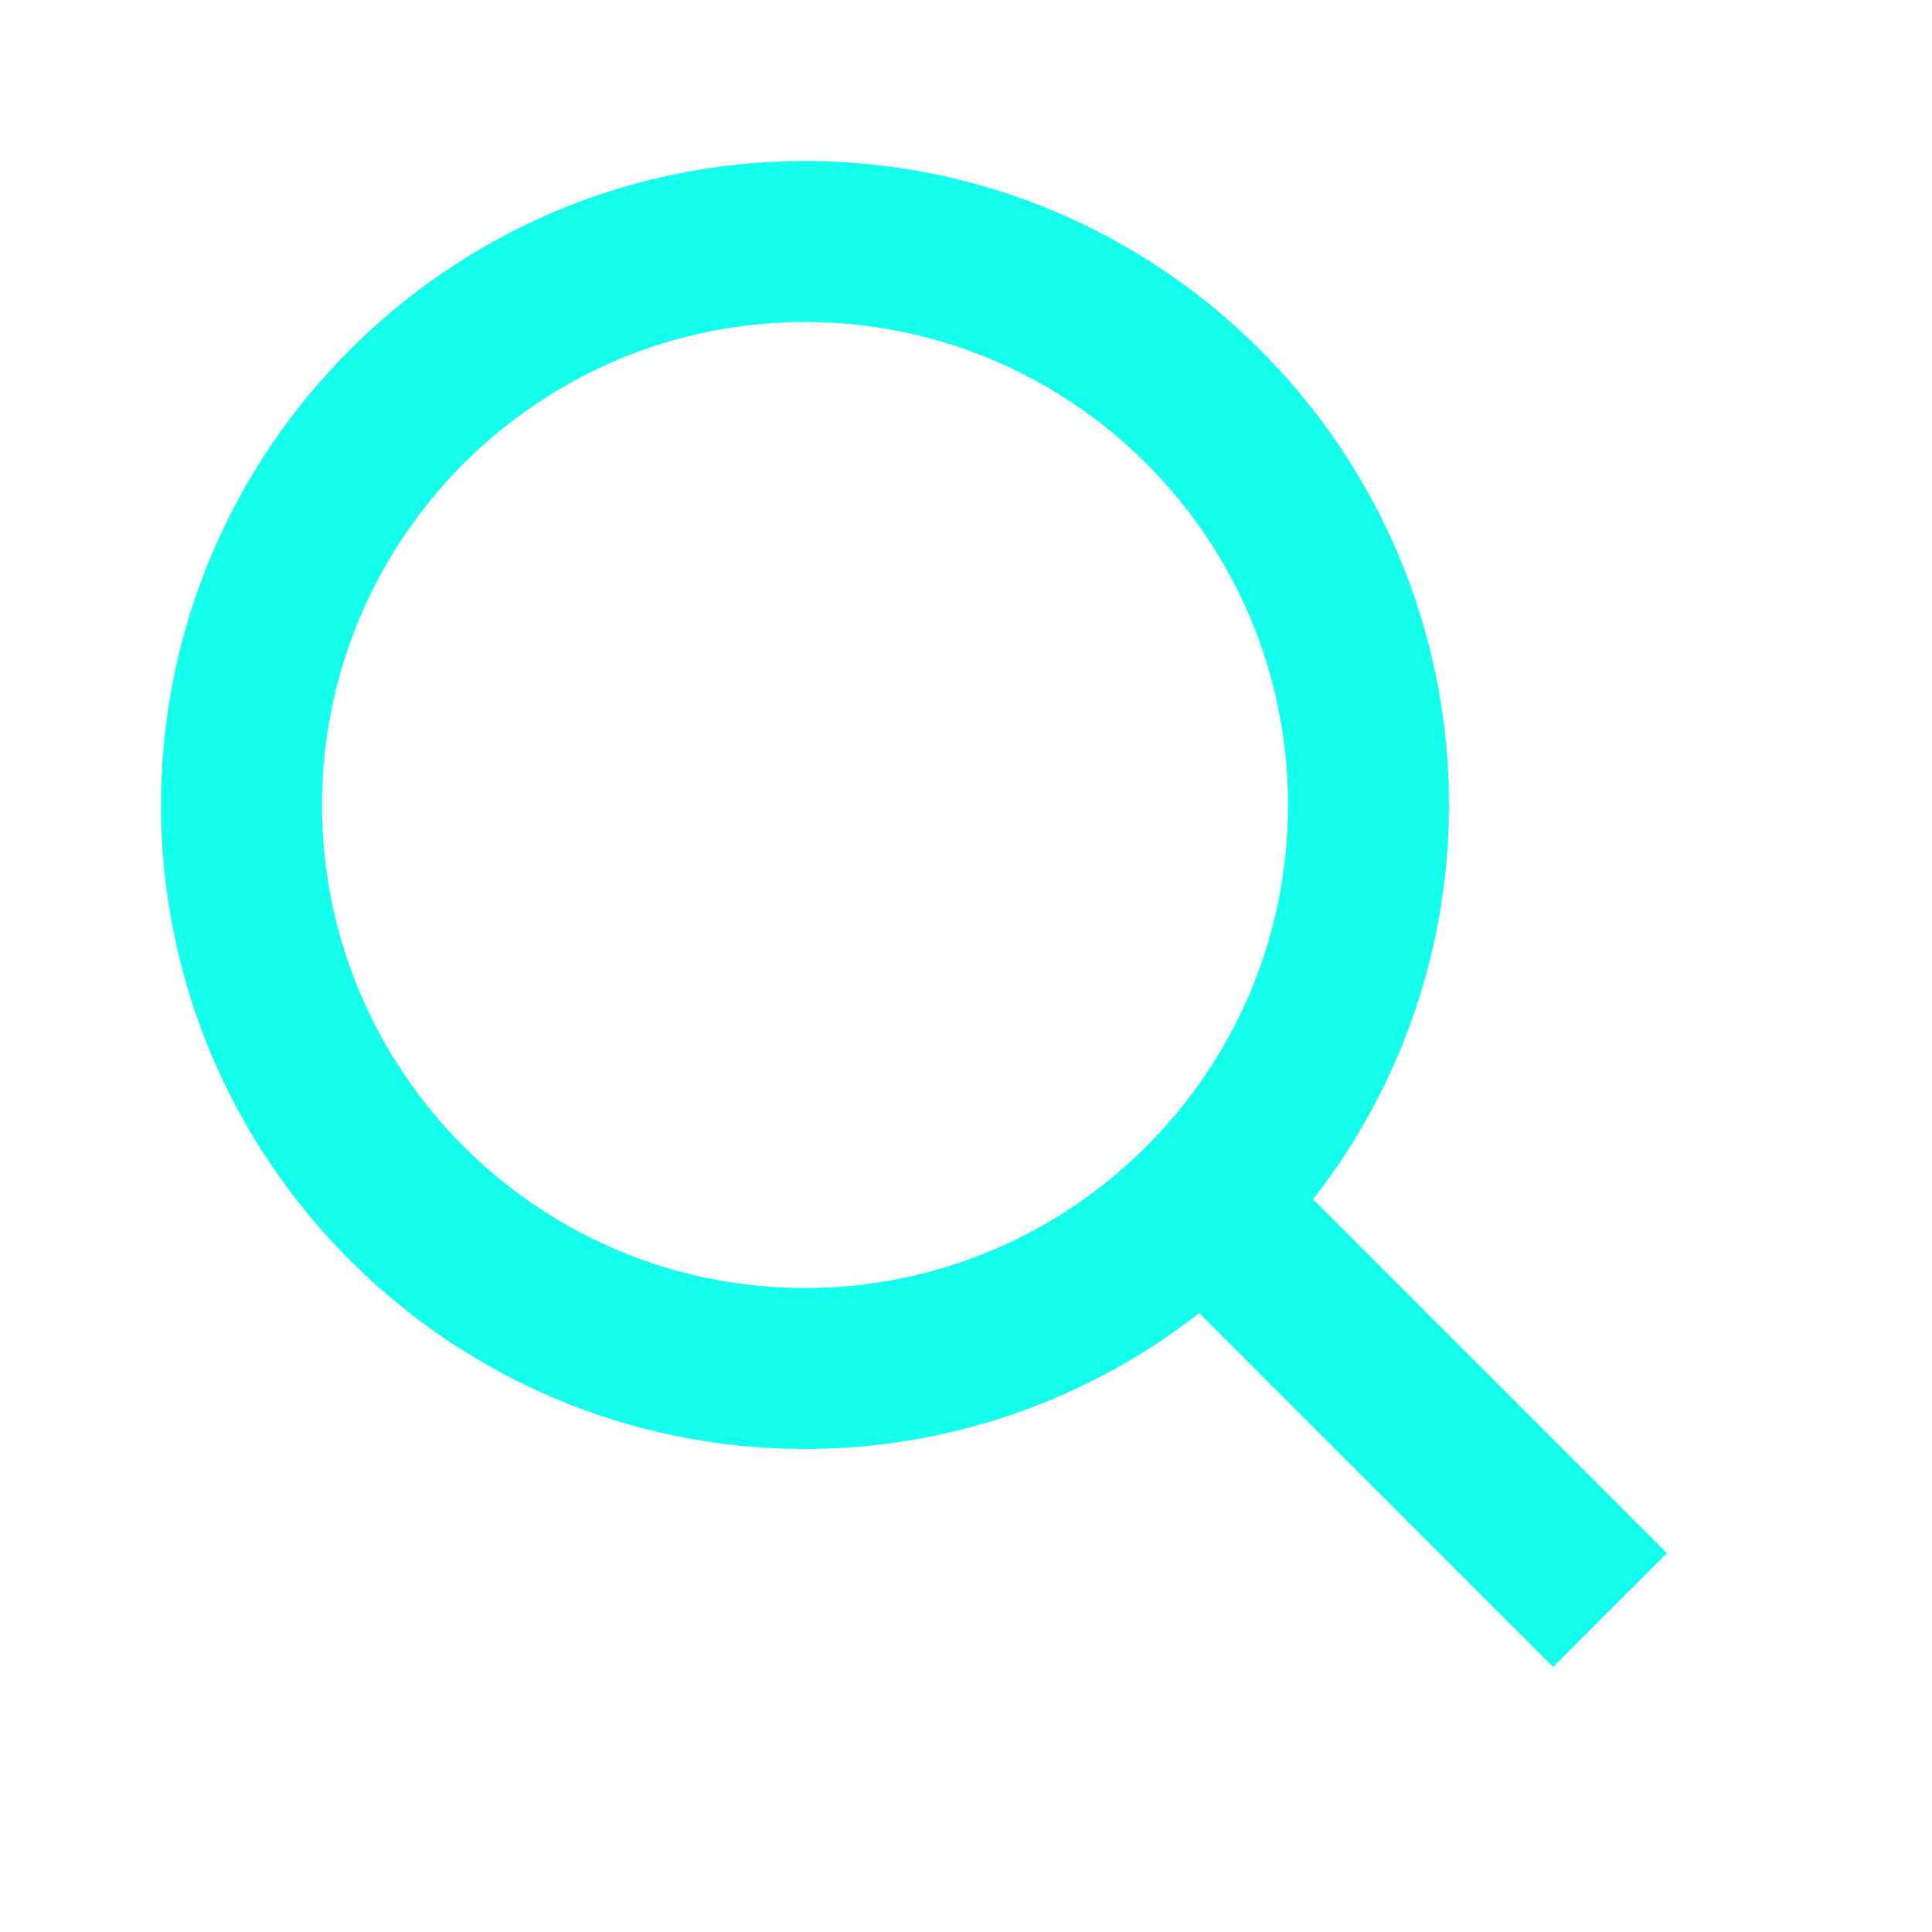
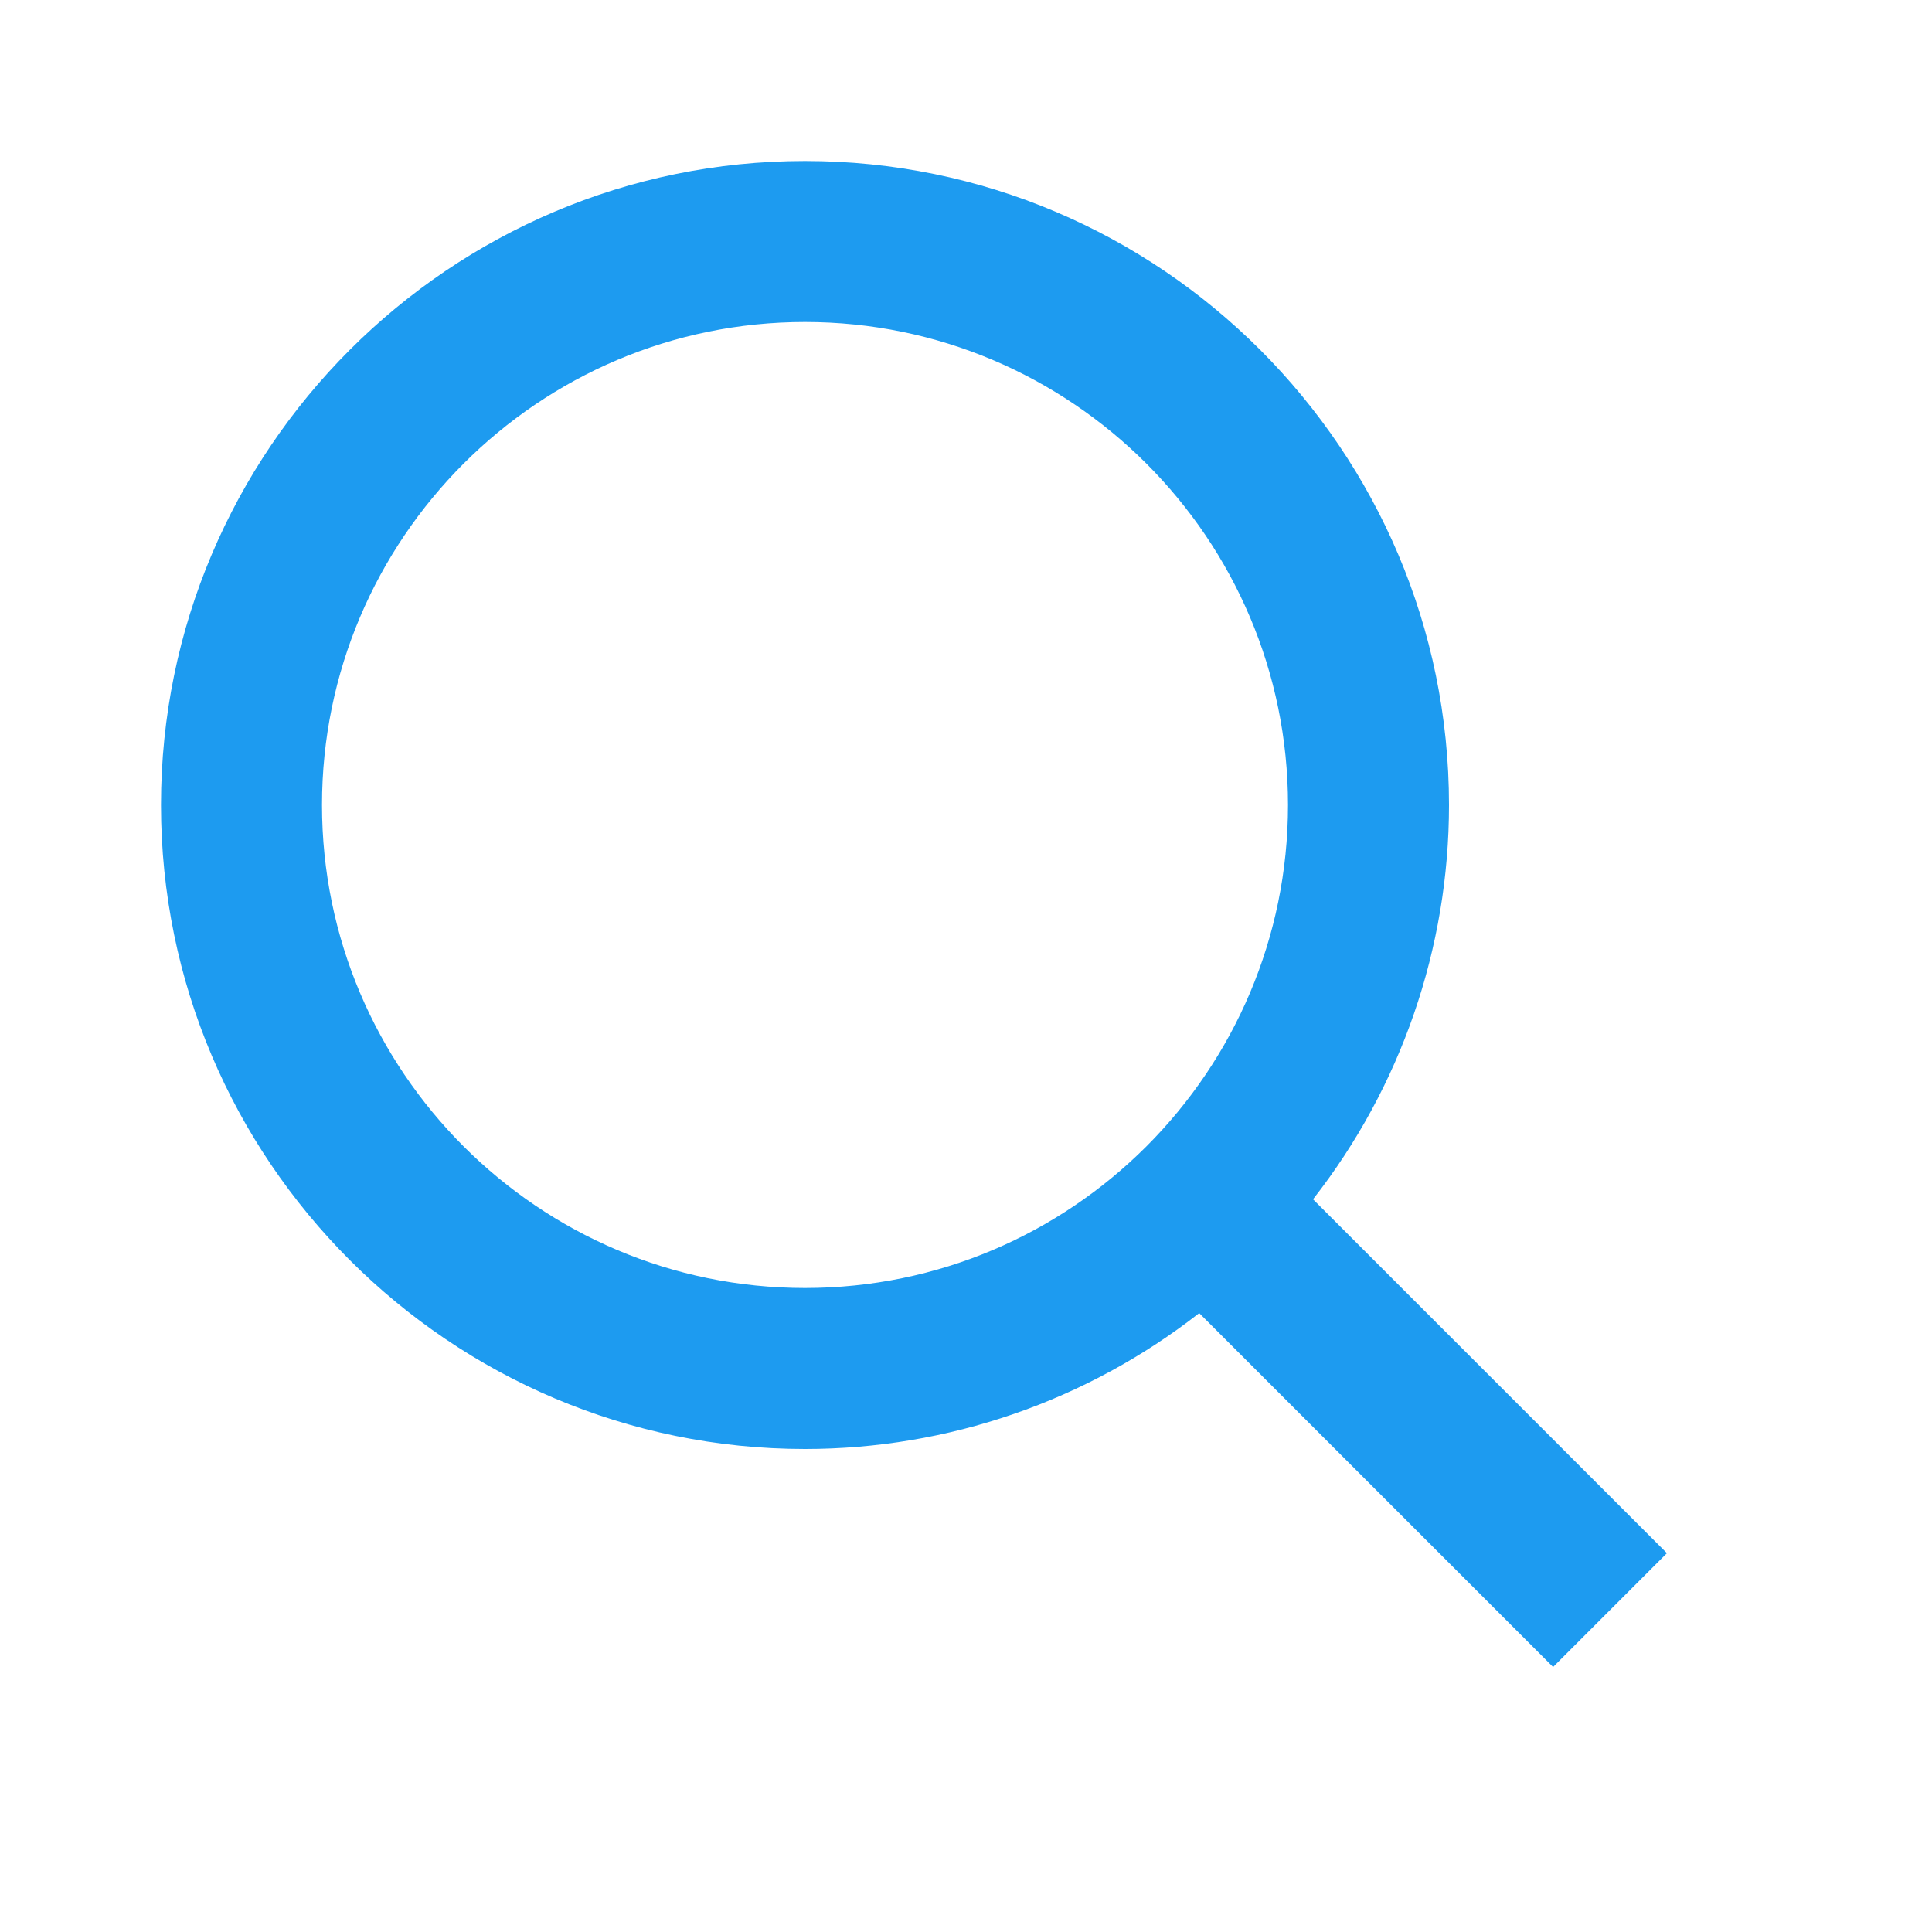
<svg xmlns="http://www.w3.org/2000/svg" width="24" height="24" viewBox="0 0 24 24" fill="none">
-   <path d="M10 18C11.775 18 13.499 17.405 14.897 16.312L19.293 20.708L20.707 19.294L16.311 14.898C17.405 13.5 18 11.775 18 10C18 5.589 14.411 2 10 2C5.589 2 2 5.589 2 10C2 14.411 5.589 18 10 18ZM10 4C13.309 4 16 6.691 16 10C16 13.309 13.309 16 10 16C6.691 16 4 13.309 4 10C4 6.691 6.691 4 10 4Z" fill="#14FFEC" />
+   <path d="M10 18C11.775 18 13.499 17.405 14.897 16.312L19.293 20.708L20.707 19.294L16.311 14.898C17.405 13.5 18 11.775 18 10C18 5.589 14.411 2 10 2C5.589 2 2 5.589 2 10C2 14.411 5.589 18 10 18ZM10 4C13.309 4 16 6.691 16 10C16 13.309 13.309 16 10 16C6.691 16 4 13.309 4 10C4 6.691 6.691 4 10 4Z" fill="#1d9bf0" />
</svg>
